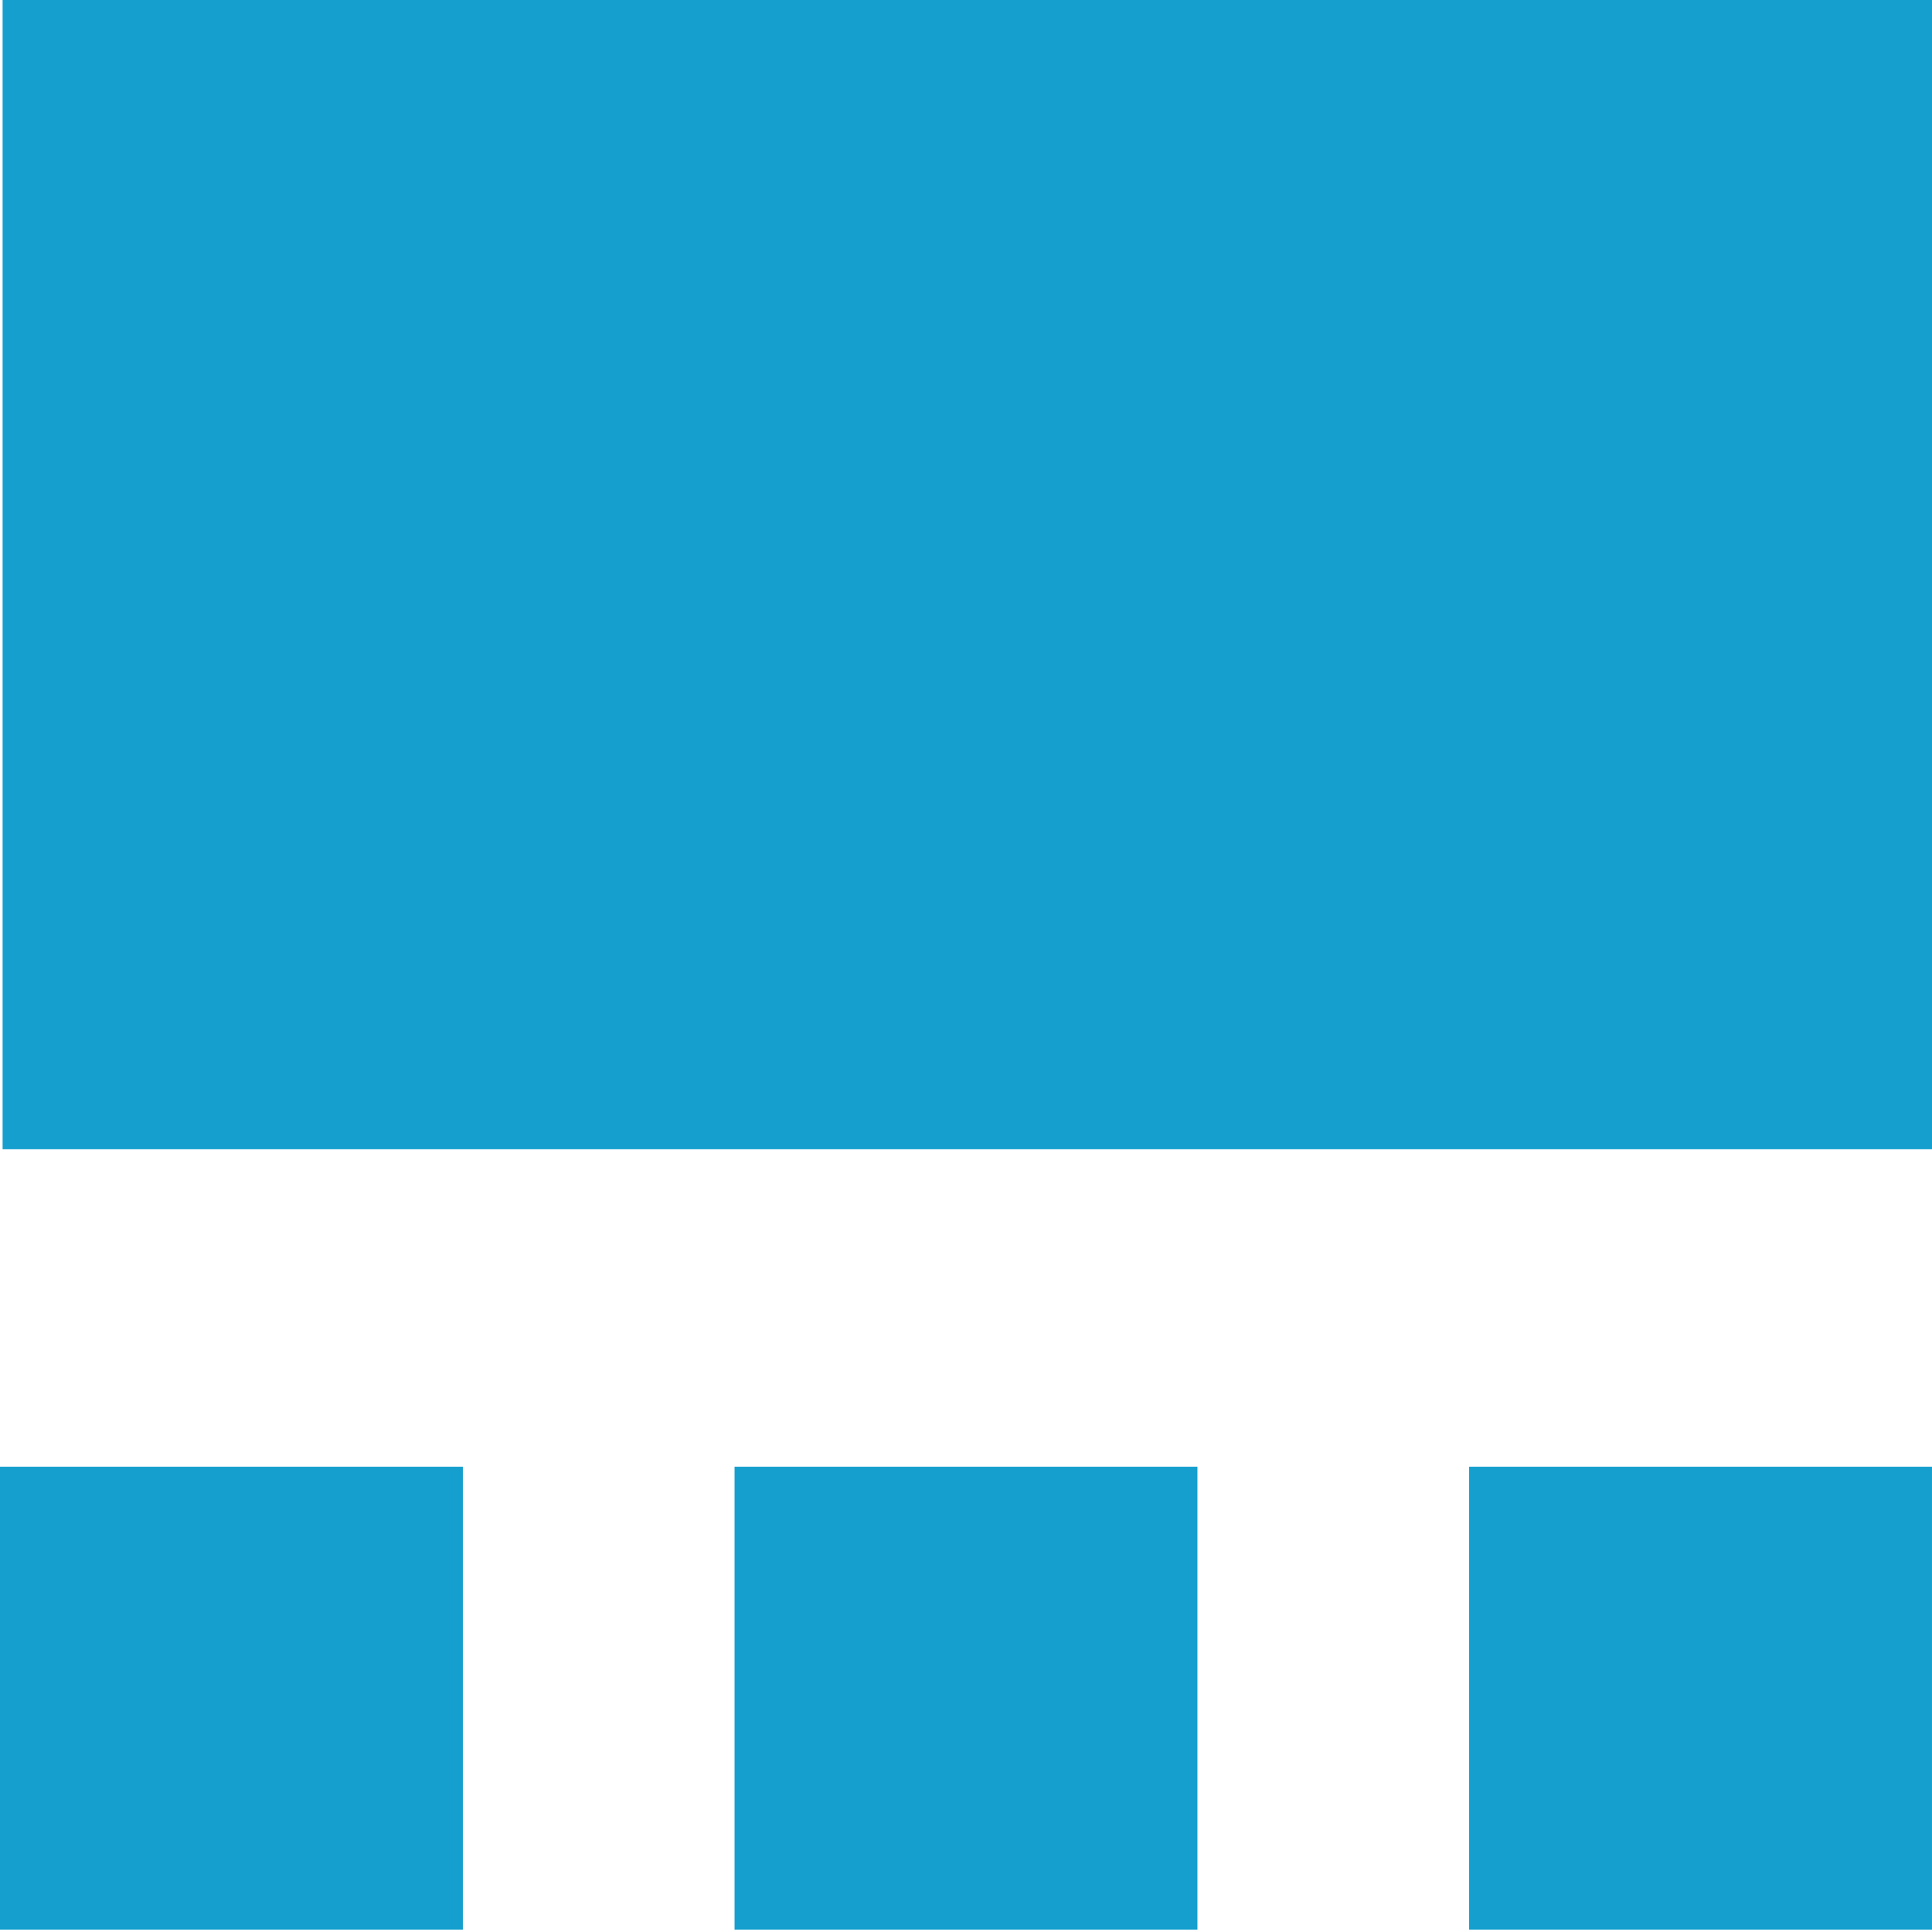
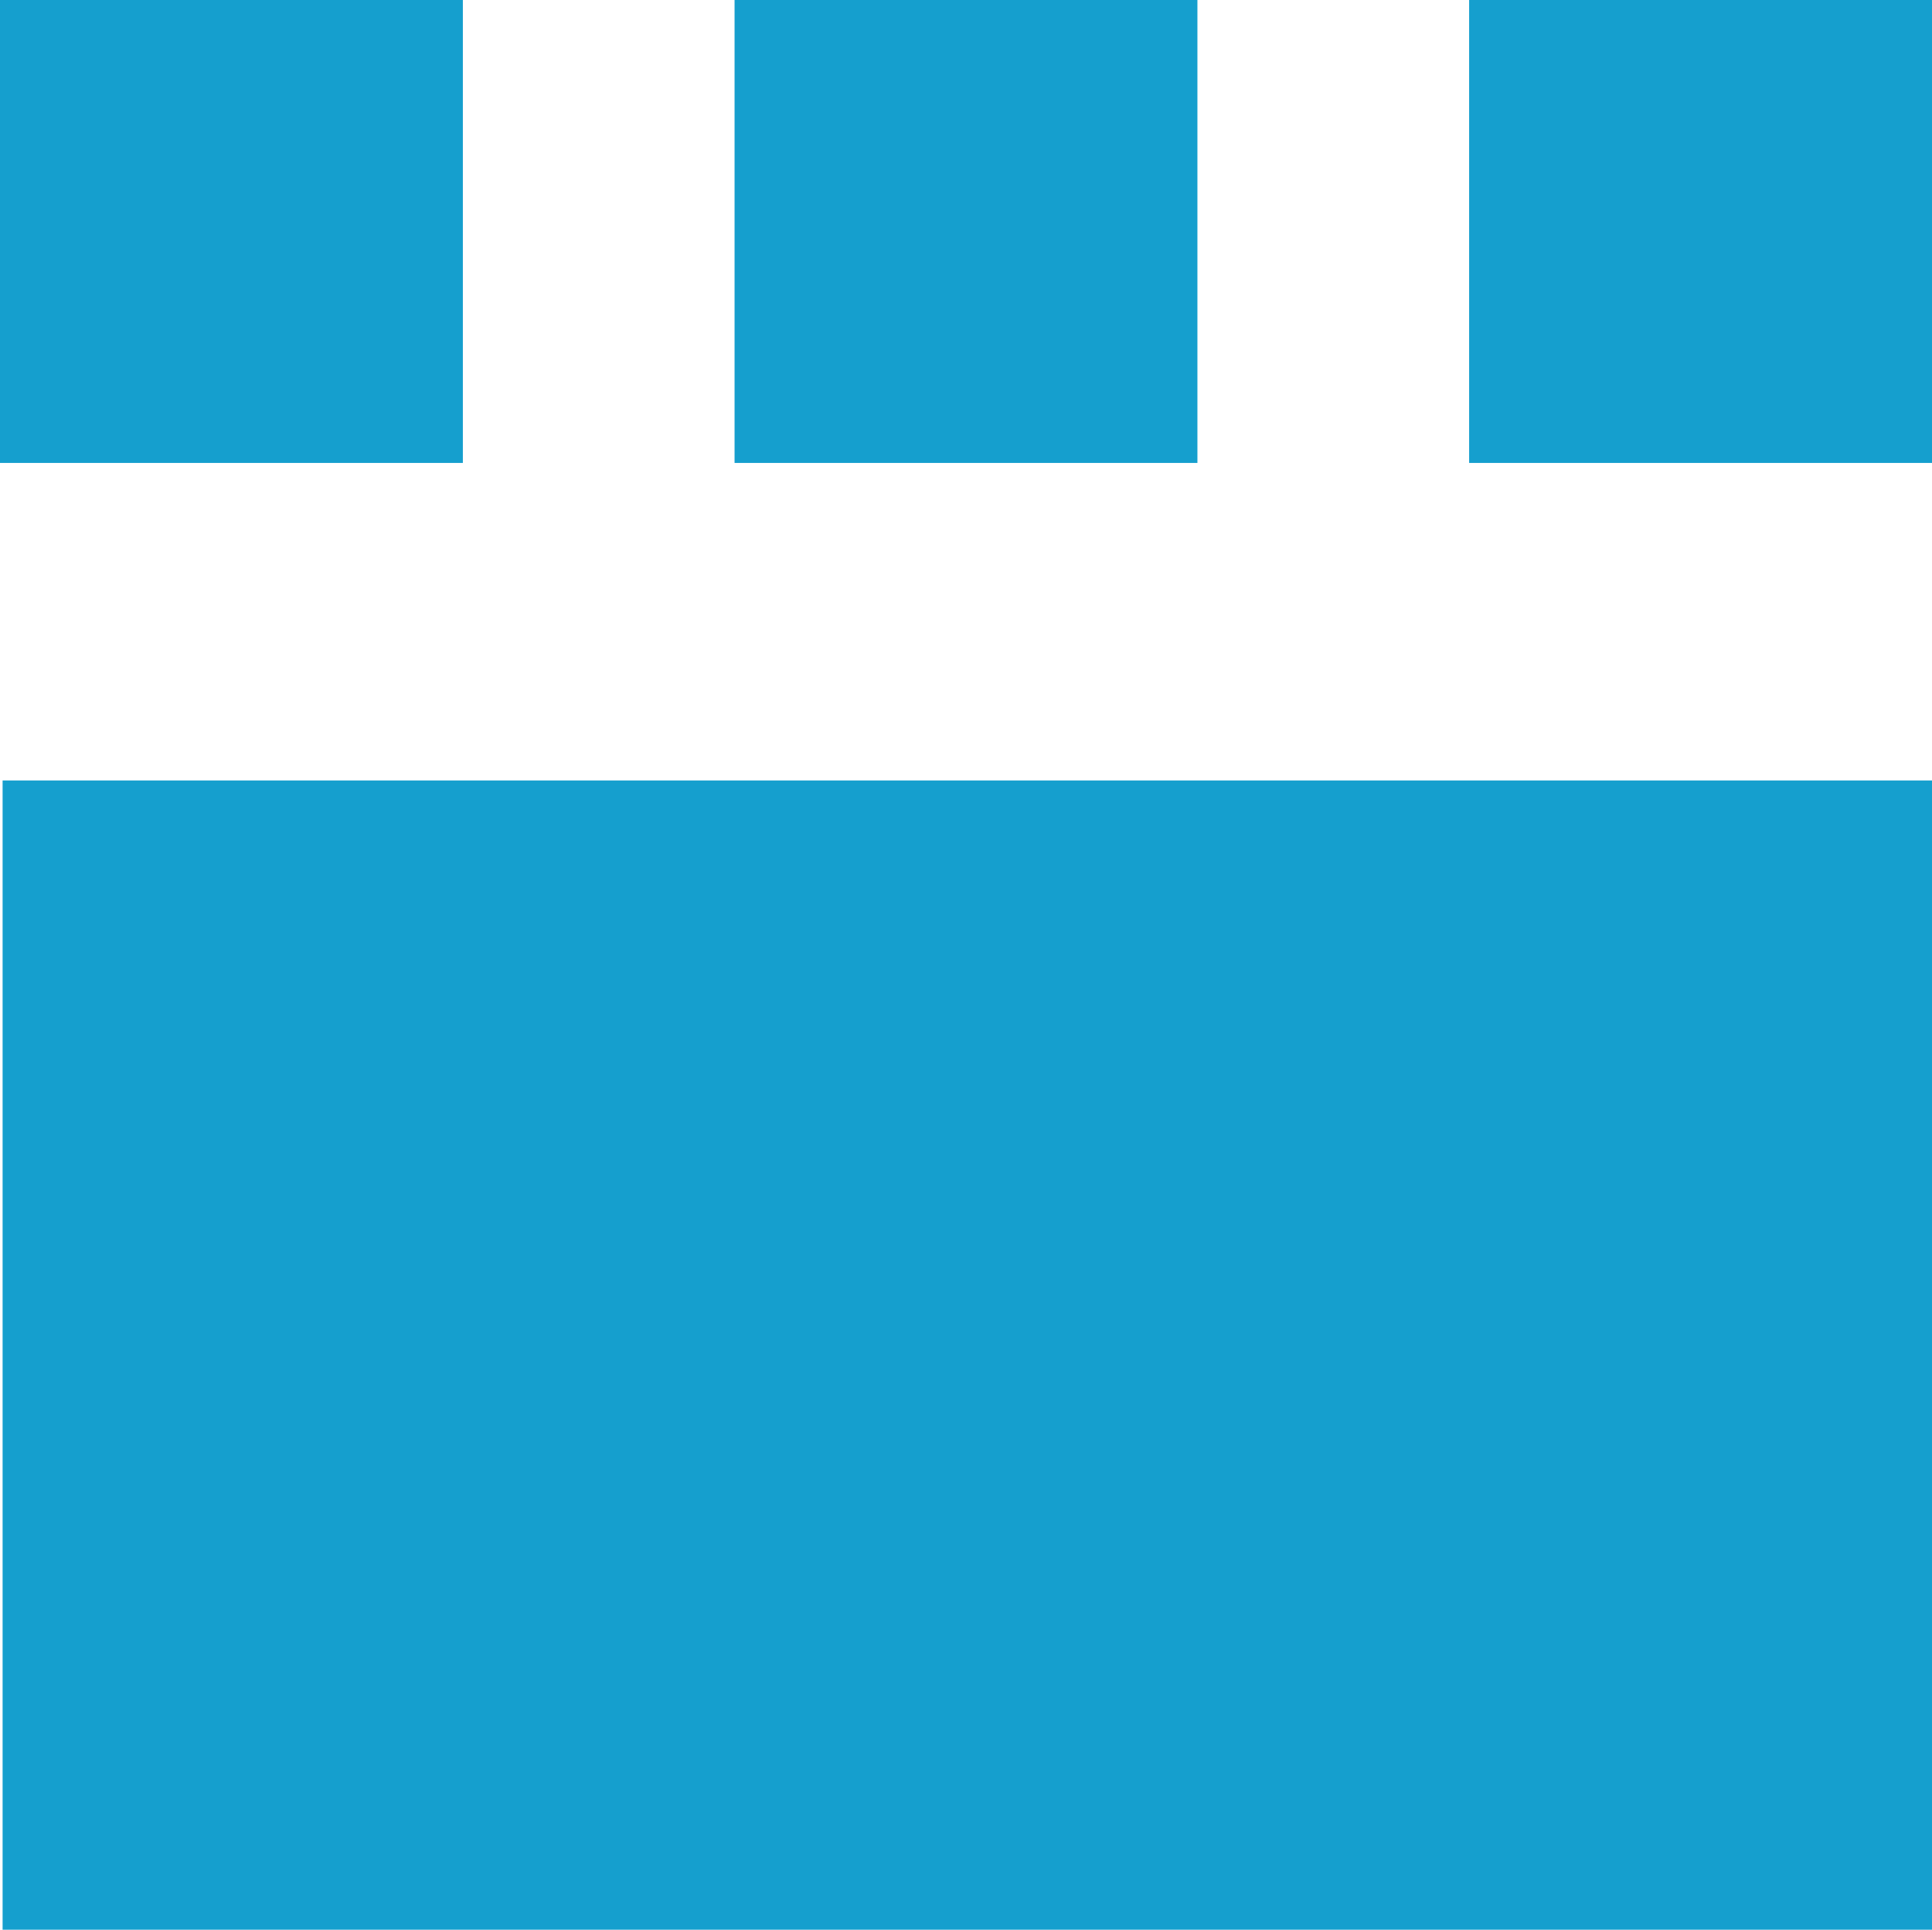
- <svg xmlns="http://www.w3.org/2000/svg" version="1.0" id="Layer_1" x="0px" y="0px" width="170.308px" height="170.079px" viewBox="13 176.25 170.308 170.079" enable-background="new 13 176.25 170.308 170.079" xml:space="preserve">
+ <svg xmlns="http://www.w3.org/2000/svg" version="1.0" id="Layer_1" x="0px" y="0px" width="170.079px" height="169.85px" viewBox="13 176.25 170.079 169.85" enable-background="new 13 176.25 170.079 169.85" xml:space="preserve">
  <g>
-     <rect x="142.506" y="305.528" fill="#159FCE" width="40.801" height="40.801" />
-     <rect x="13.229" y="176.25" fill="#159FCE" width="170.079" height="101.292" />
-     <rect x="77.753" y="305.528" fill="#159FCE" width="40.801" height="40.801" />
-     <rect x="13" y="305.528" fill="#159FCE" width="40.802" height="40.801" />
+     <rect x="142.332" y="176.25" fill="#159FCE" width="40.747" height="40.747" />
+     <rect x="13.229" y="244.944" fill="#159FCE" width="169.85" height="101.156" />
+     <rect x="77.666" y="176.25" fill="#159FCE" width="40.746" height="40.747" />
+     <rect x="13" y="176.25" fill="#159FCE" width="40.747" height="40.747" />
  </g>
</svg>
